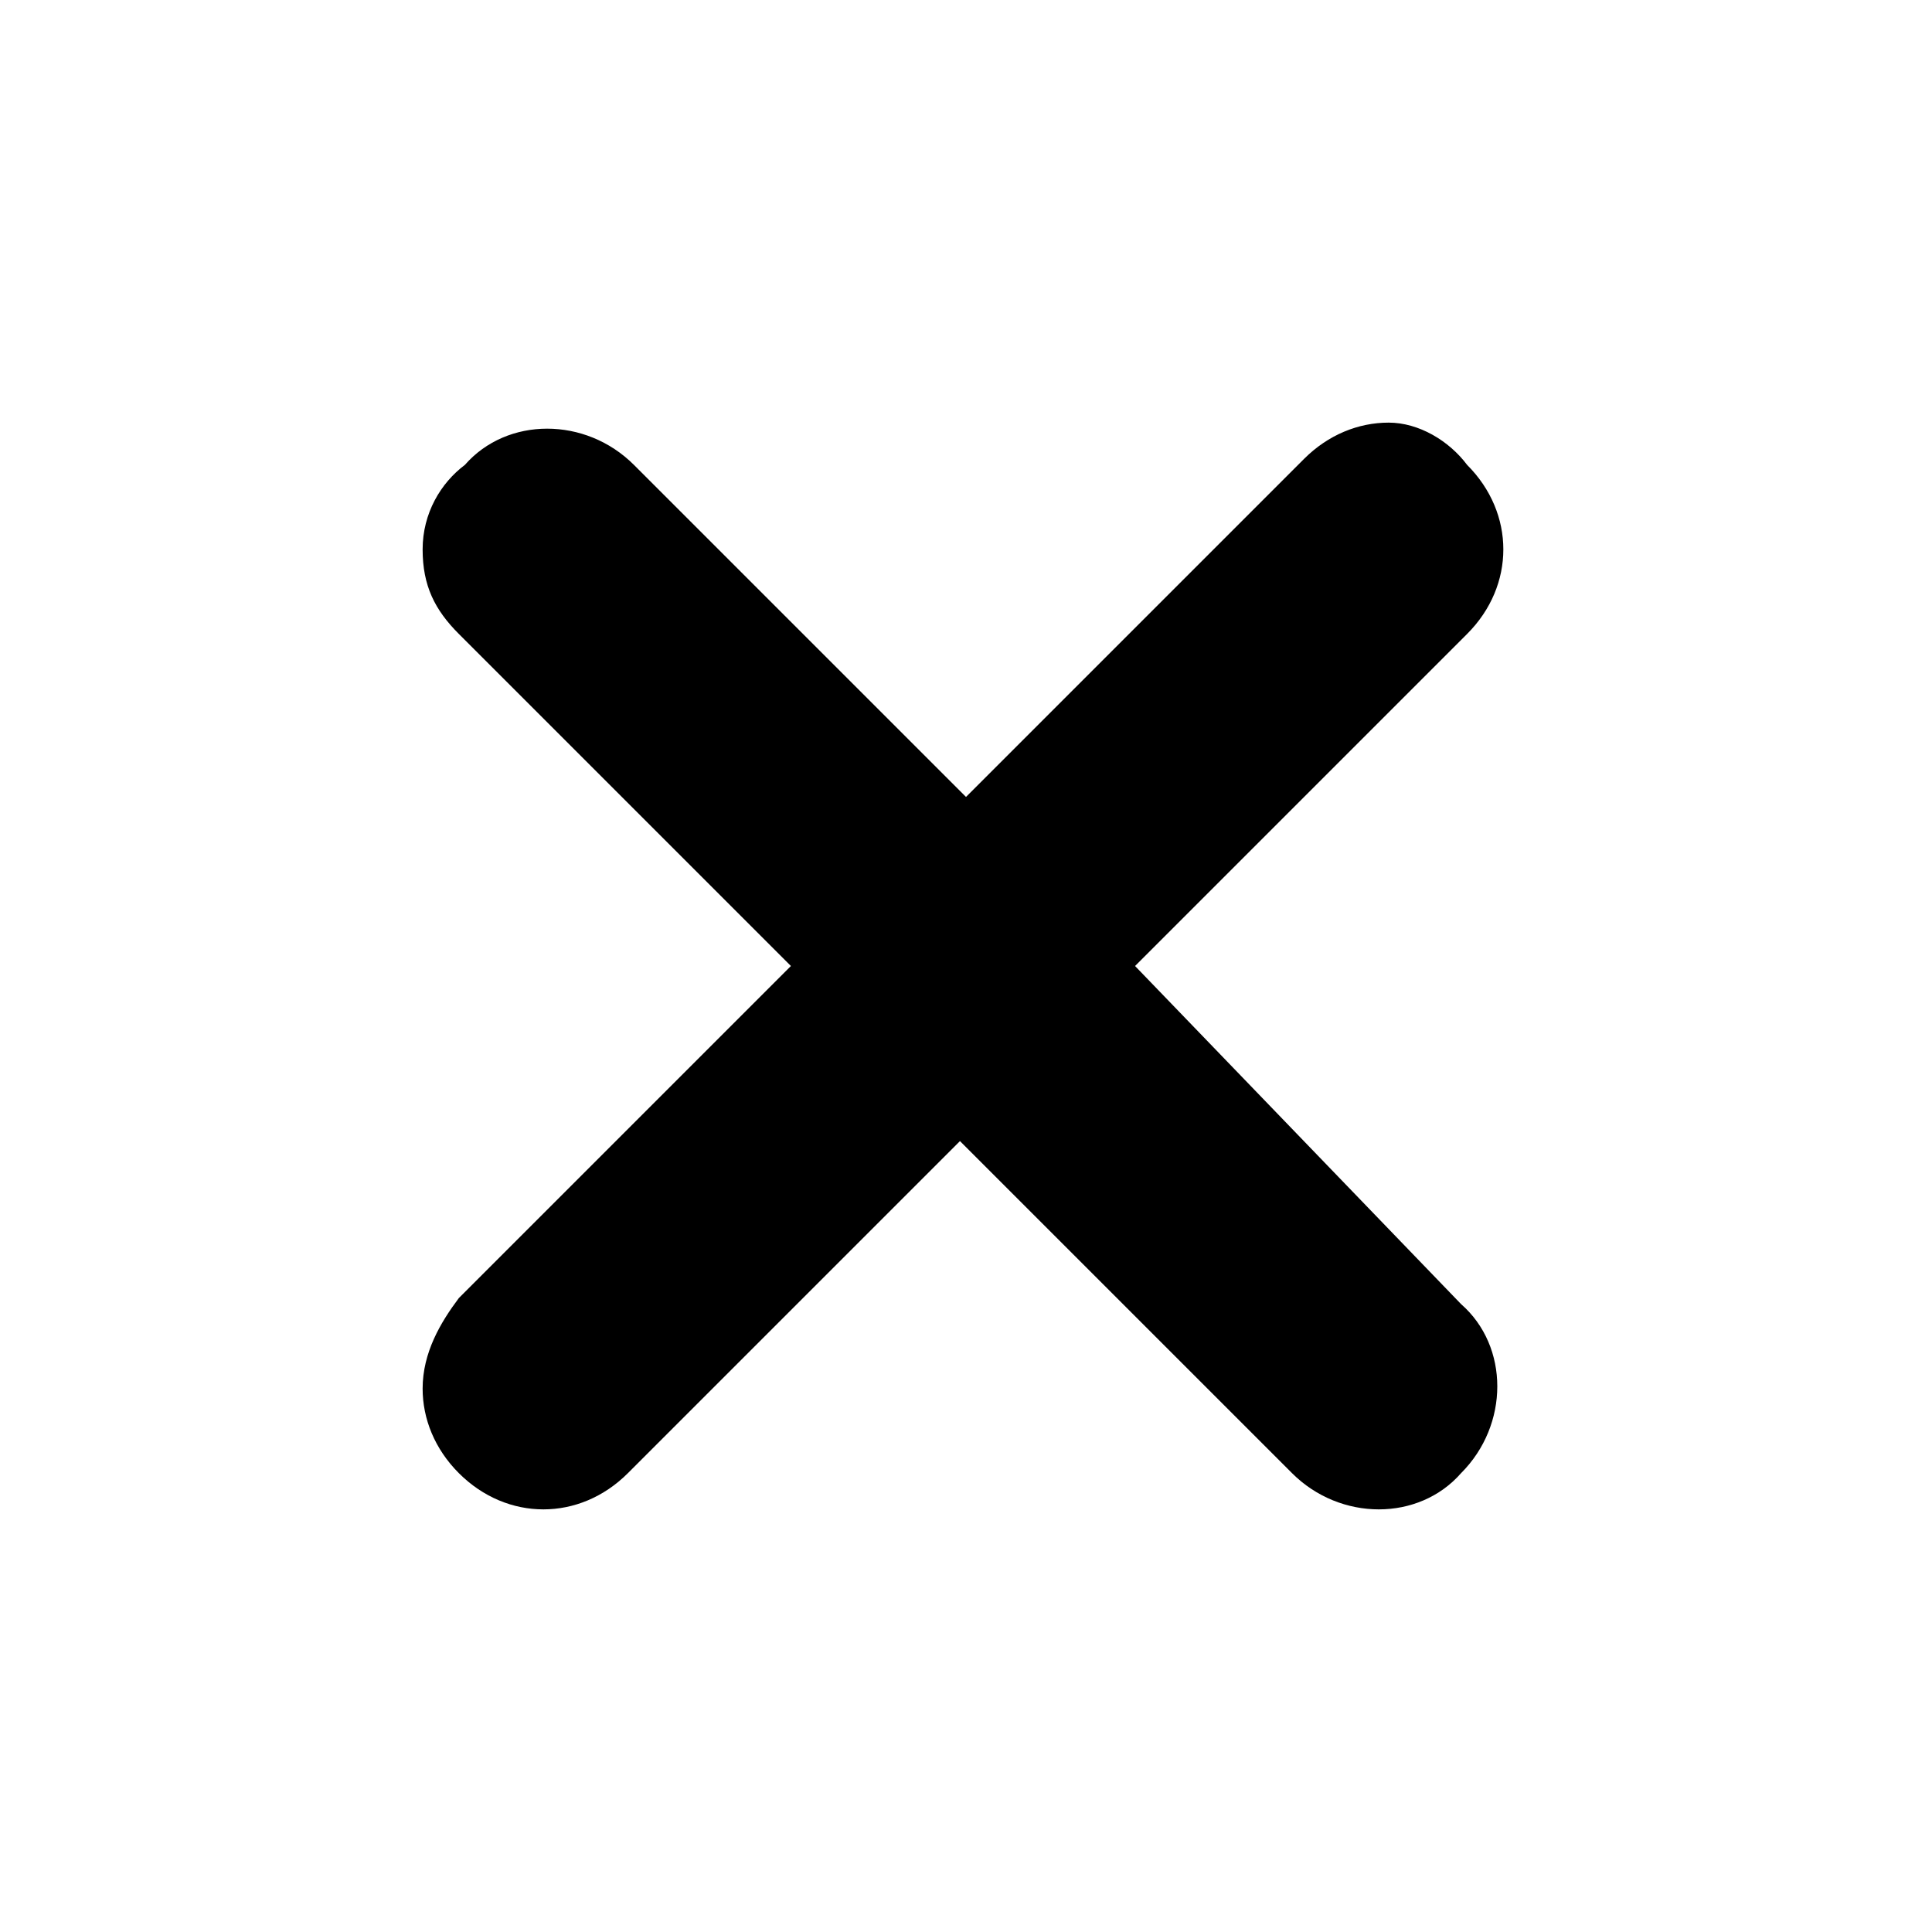
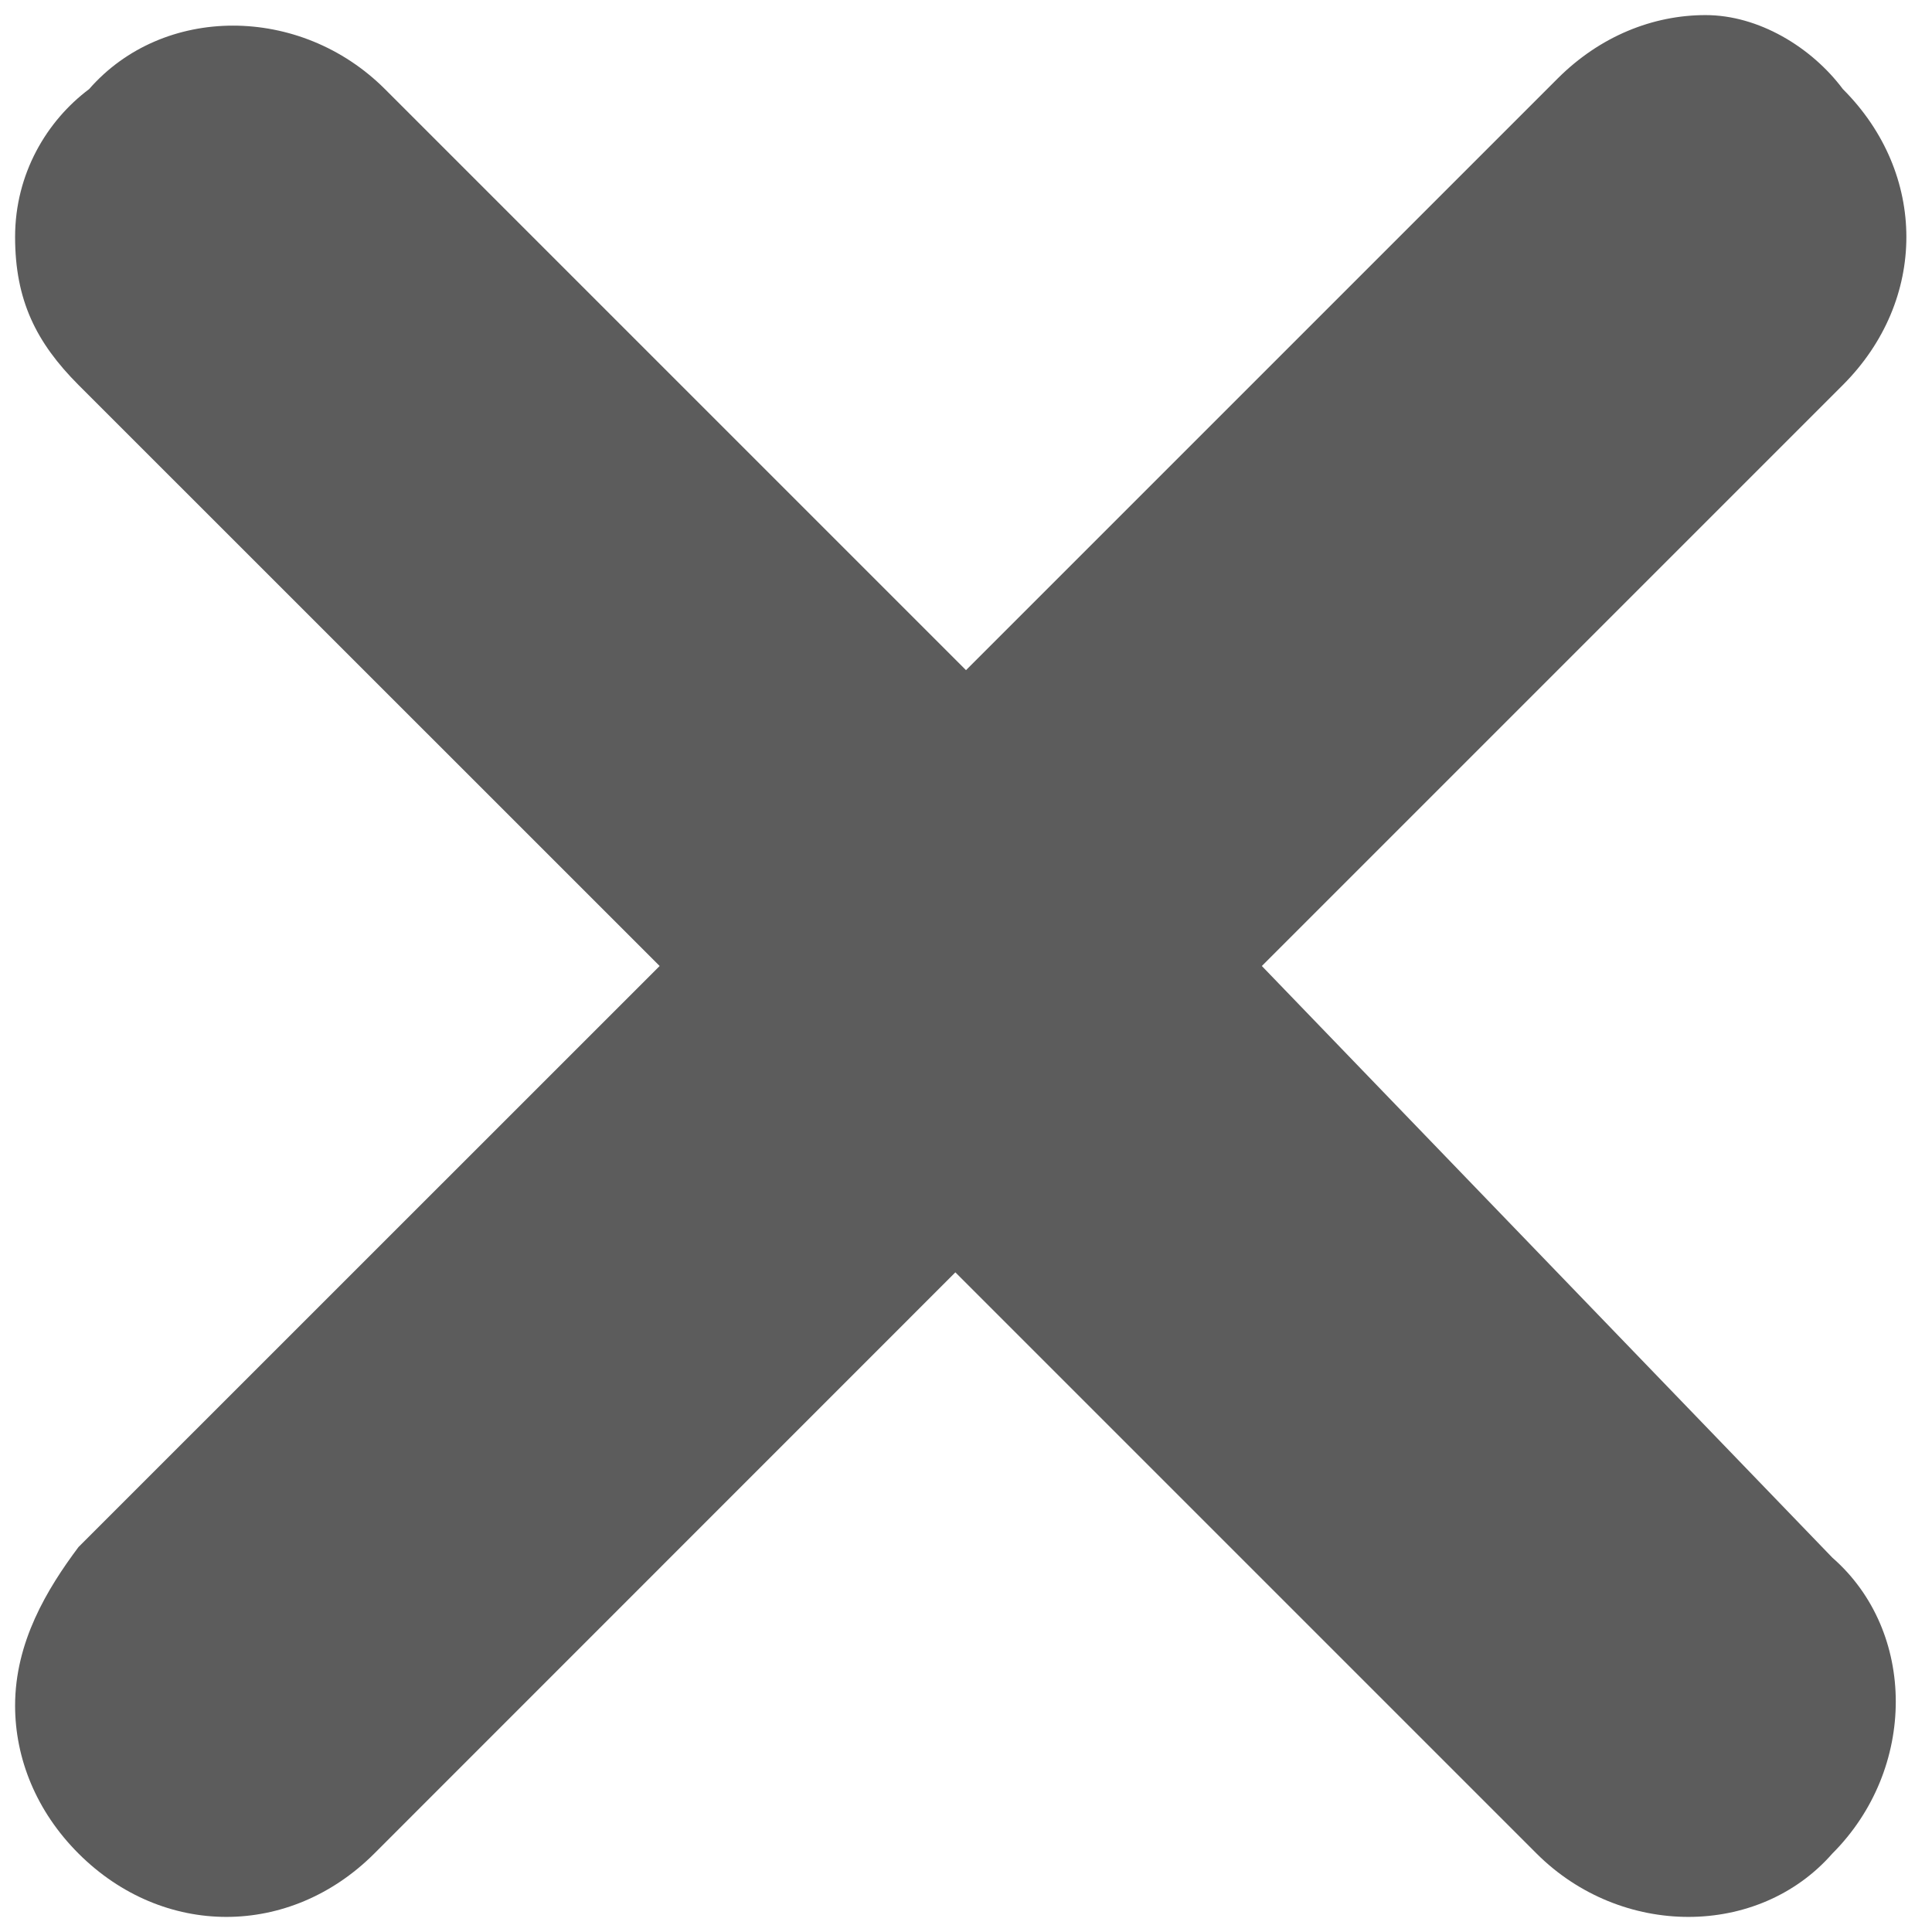
- <svg xmlns="http://www.w3.org/2000/svg" fill="#000000" width="800px" height="800px" viewBox="0 0 32 32">
-   <path d="M18.8,16l5.5-5.5c0.8-0.8,0.8-2,0-2.8l0,0C24,7.3,23.5,7,23,7c-0.5,0-1,0.2-1.4,0.6L16,13.2l-5.5-5.5  c-0.8-0.8-2.1-0.8-2.8,0C7.3,8,7,8.5,7,9.1s0.2,1,0.6,1.4l5.5,5.5l-5.5,5.5C7.3,21.9,7,22.4,7,23c0,0.5,0.2,1,0.6,1.4  C8,24.8,8.5,25,9,25c0.5,0,1-0.2,1.4-0.6l5.5-5.5l5.5,5.5c0.8,0.8,2.1,0.8,2.8,0c0.8-0.8,0.8-2.1,0-2.8L18.8,16z" />
+ <svg xmlns="http://www.w3.org/2000/svg" width="16" height="16" viewBox="0 0 16 16" fill="none">
+   <path d="M10.45 8L15.262 3.188C15.963 2.487 15.963 1.438 15.262 0.738C15 0.388 14.562 0.125 14.125 0.125C13.688 0.125 13.25 0.3 12.9 0.65L8 5.55L3.188 0.738C2.487 0.037 1.35 0.037 0.738 0.738C0.388 1 0.125 1.438 0.125 1.962C0.125 2.487 0.3 2.837 0.65 3.188L5.463 8L0.65 12.812C0.388 13.162 0.125 13.6 0.125 14.125C0.125 14.562 0.3 15 0.65 15.35C1 15.7 1.438 15.875 1.875 15.875C2.312 15.875 2.75 15.7 3.1 15.35L7.912 10.537L12.725 15.35C13.425 16.05 14.562 16.05 15.175 15.35C15.875 14.65 15.875 13.512 15.175 12.9L10.45 8Z" fill="#5C5C5C" />
</svg>
